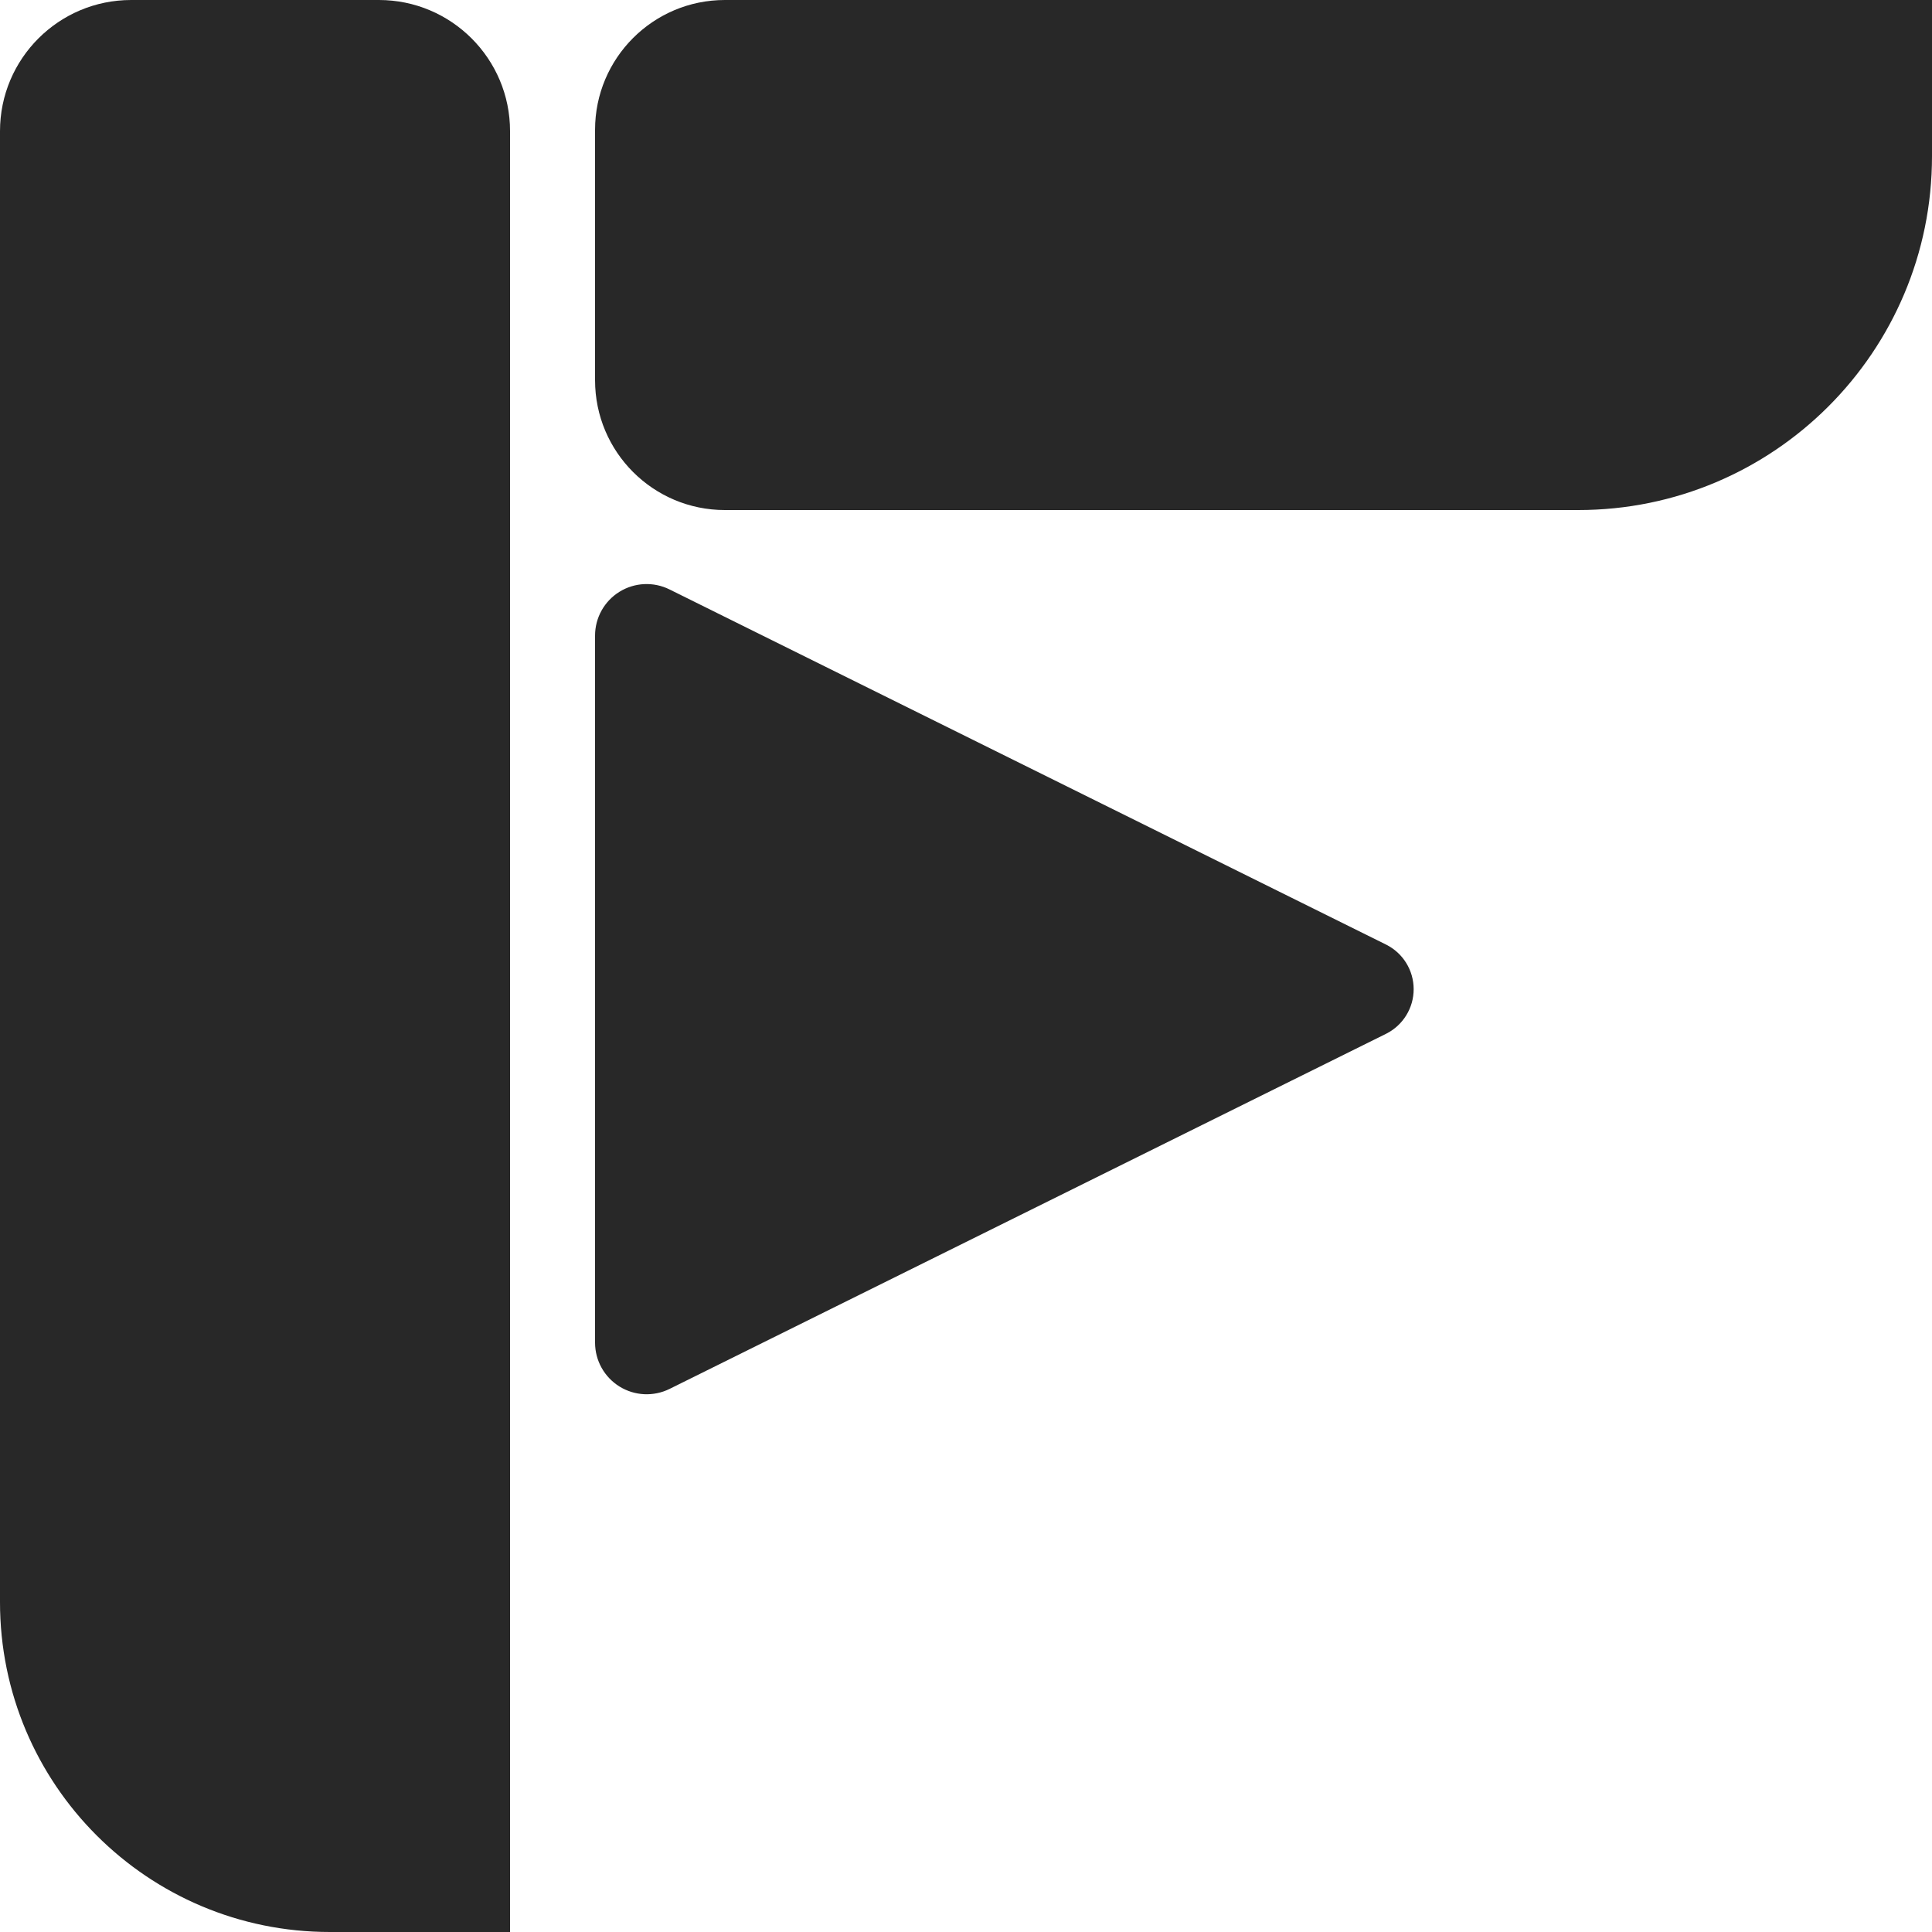
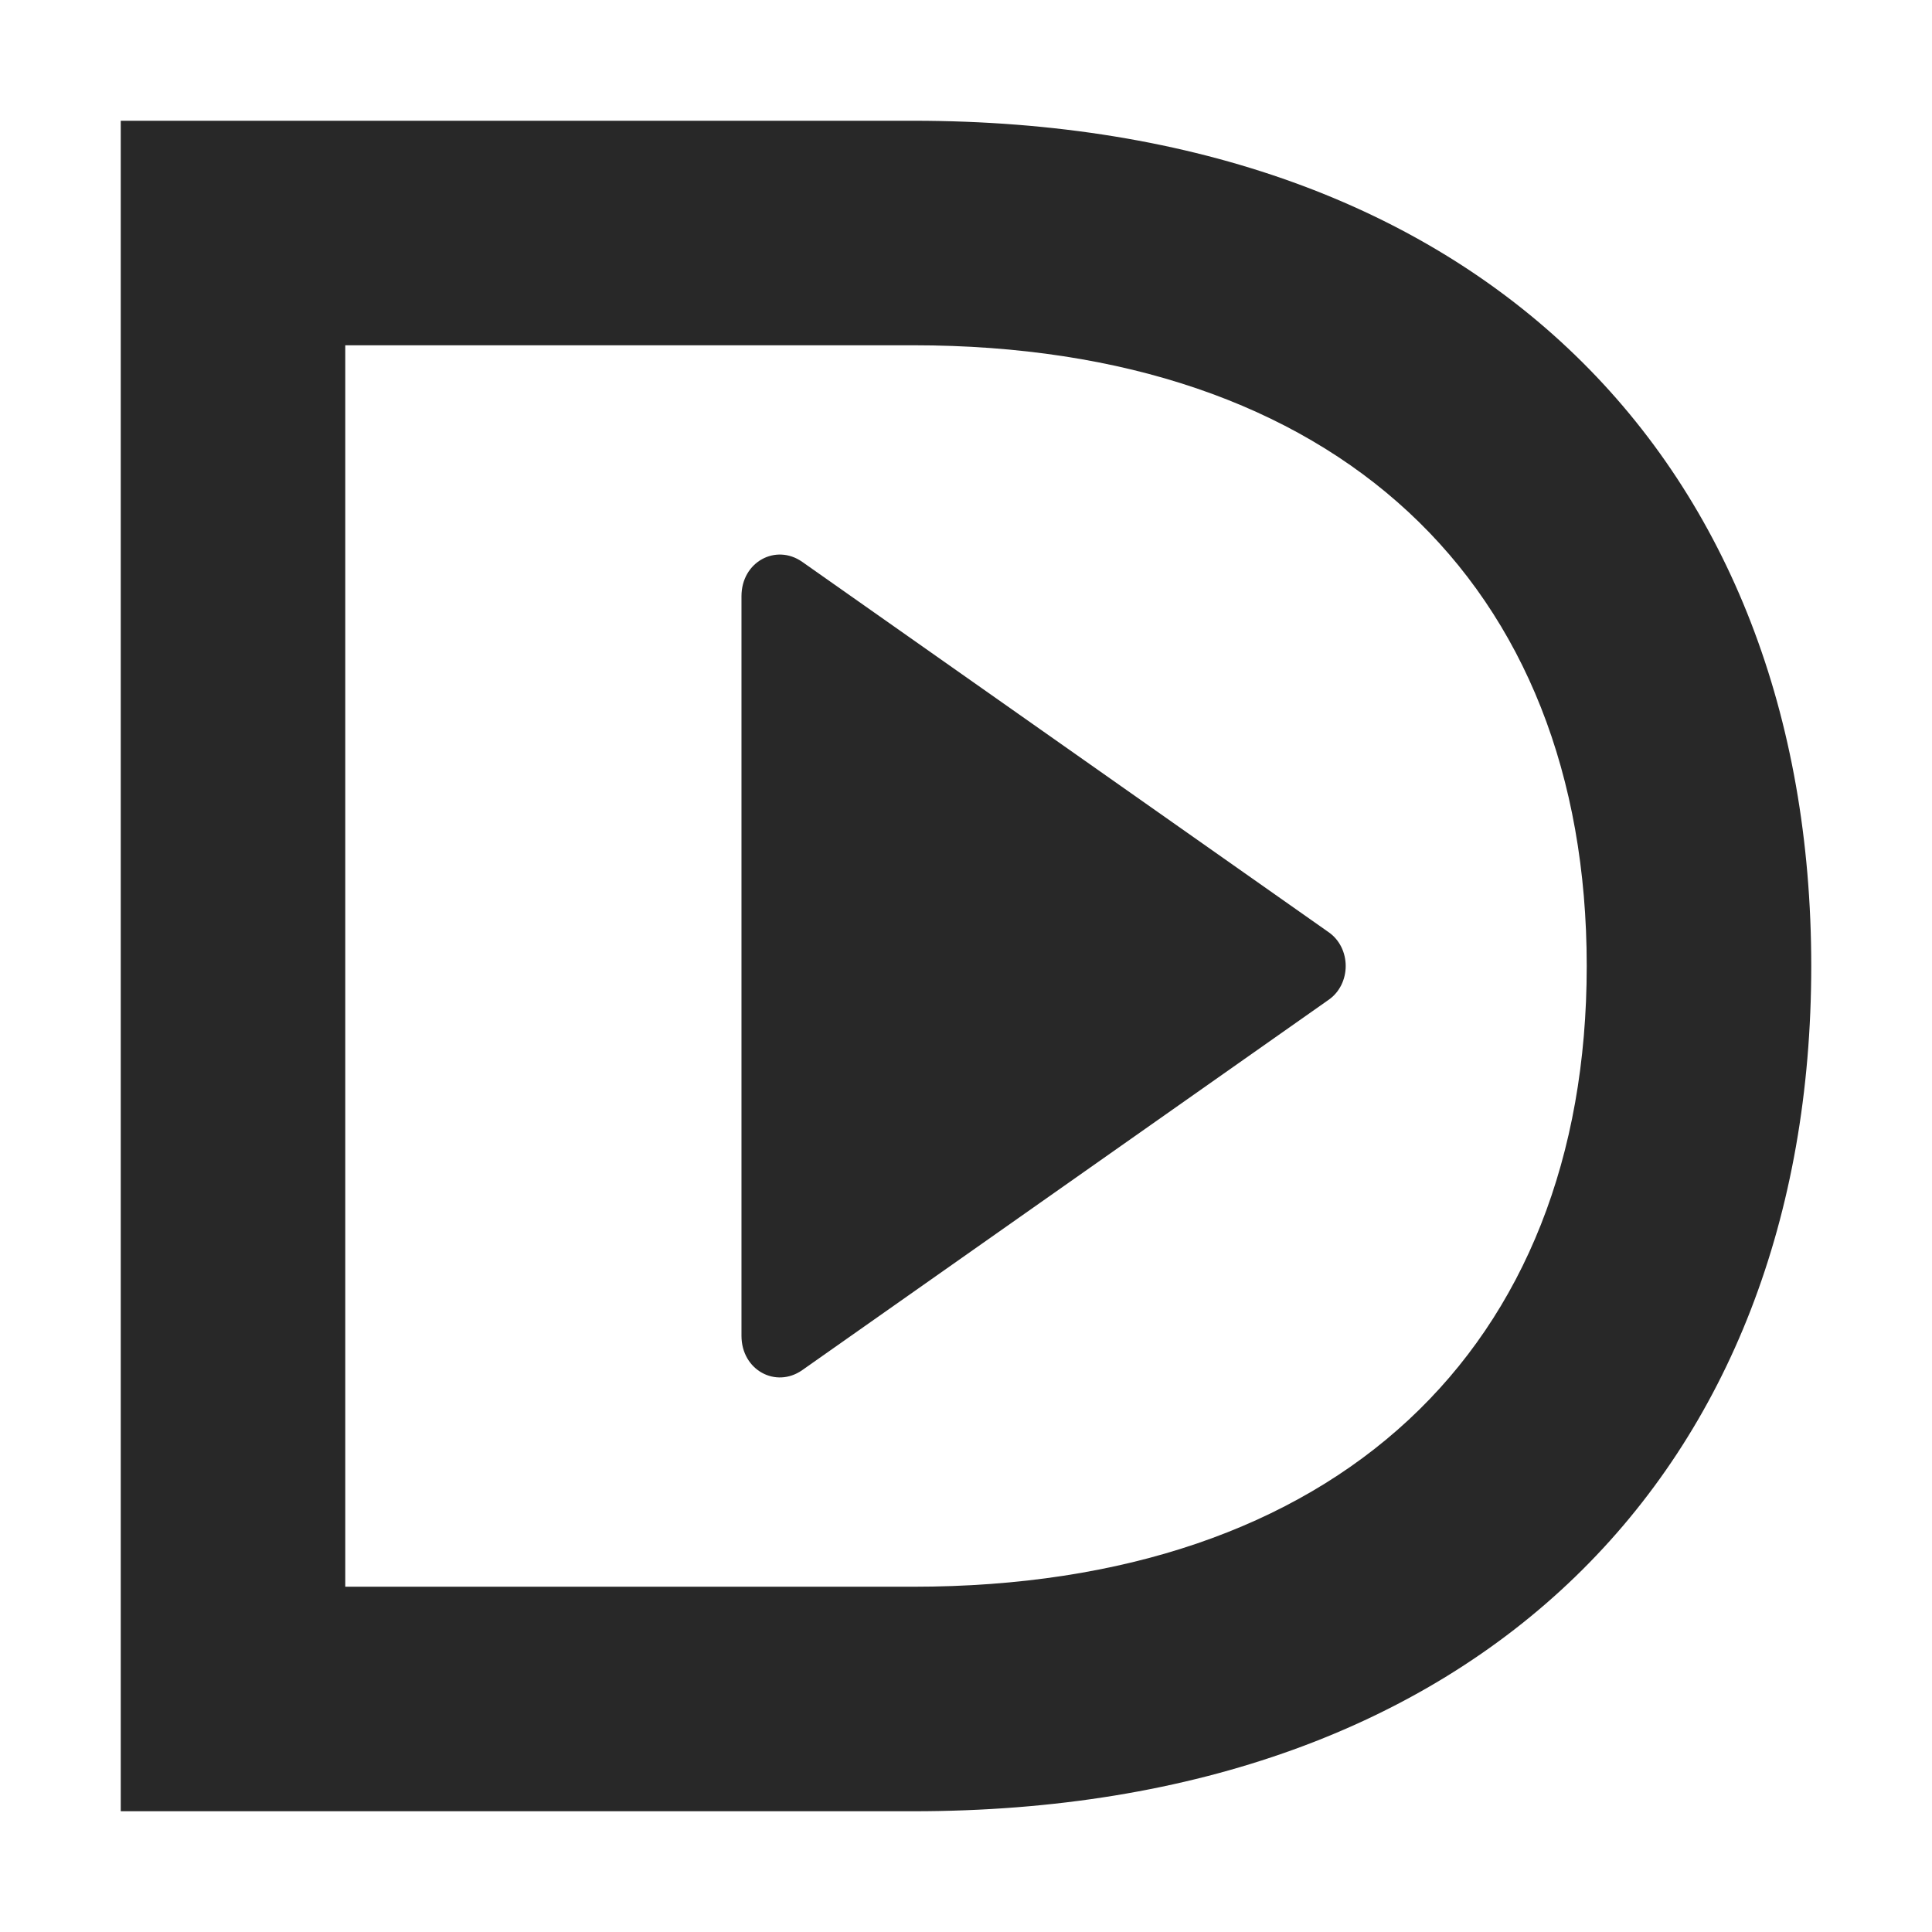
- <svg xmlns="http://www.w3.org/2000/svg" width="25" height="25" style="fill-rule:evenodd;clip-rule:evenodd;stroke-linejoin:round;stroke-miterlimit:2">
-   <path d="M4.903 0C5.84 0 6.6.76 6.6 1.697V25H4.27A4.268 4.268 0 0 1 0 20.73V1.697C0 .76.76 0 1.697 0h3.206zM25 0v2.022A4.577 4.577 0 0 1 20.422 6.6H9.38A1.68 1.68 0 0 1 7.7 4.92V1.68C7.7.752 8.452 0 9.38 0H25zm-7.064 12.223a.645.645 0 0 1 0 1.154l-9.273 4.596a.668.668 0 0 1-.963-.597V8.224a.667.667 0 0 1 .963-.597l9.273 4.596z" style="fill-opacity:1;fill:#282828" />
+ <svg xmlns="http://www.w3.org/2000/svg" width="25" height="25" viewBox="26 22 64 64">
+   <g transform="translate(58 54) scale(.875) translate(-58 -54)">
+     <path fill-rule="evenodd" d="M26,22H56C77.5,22 90,35 90,54C90,73 77.5,86 56,86H26ZM34.5,30.5V77.5H56C72,77.5 81.5,68.5 81.5,54C81.5,39.5 72,30.5 56,30.5Z" fill="#282828" />
+     <path d="M51.8,38.7C50.8,38 49.5,38.7 49.5,40V68C49.5,69.3 50.8,70 51.8,69.3L71.7,55.3C72.6,54.7 72.6,53.3 71.7,52.7Z" fill="#282828" />
+   </g>
</svg>
